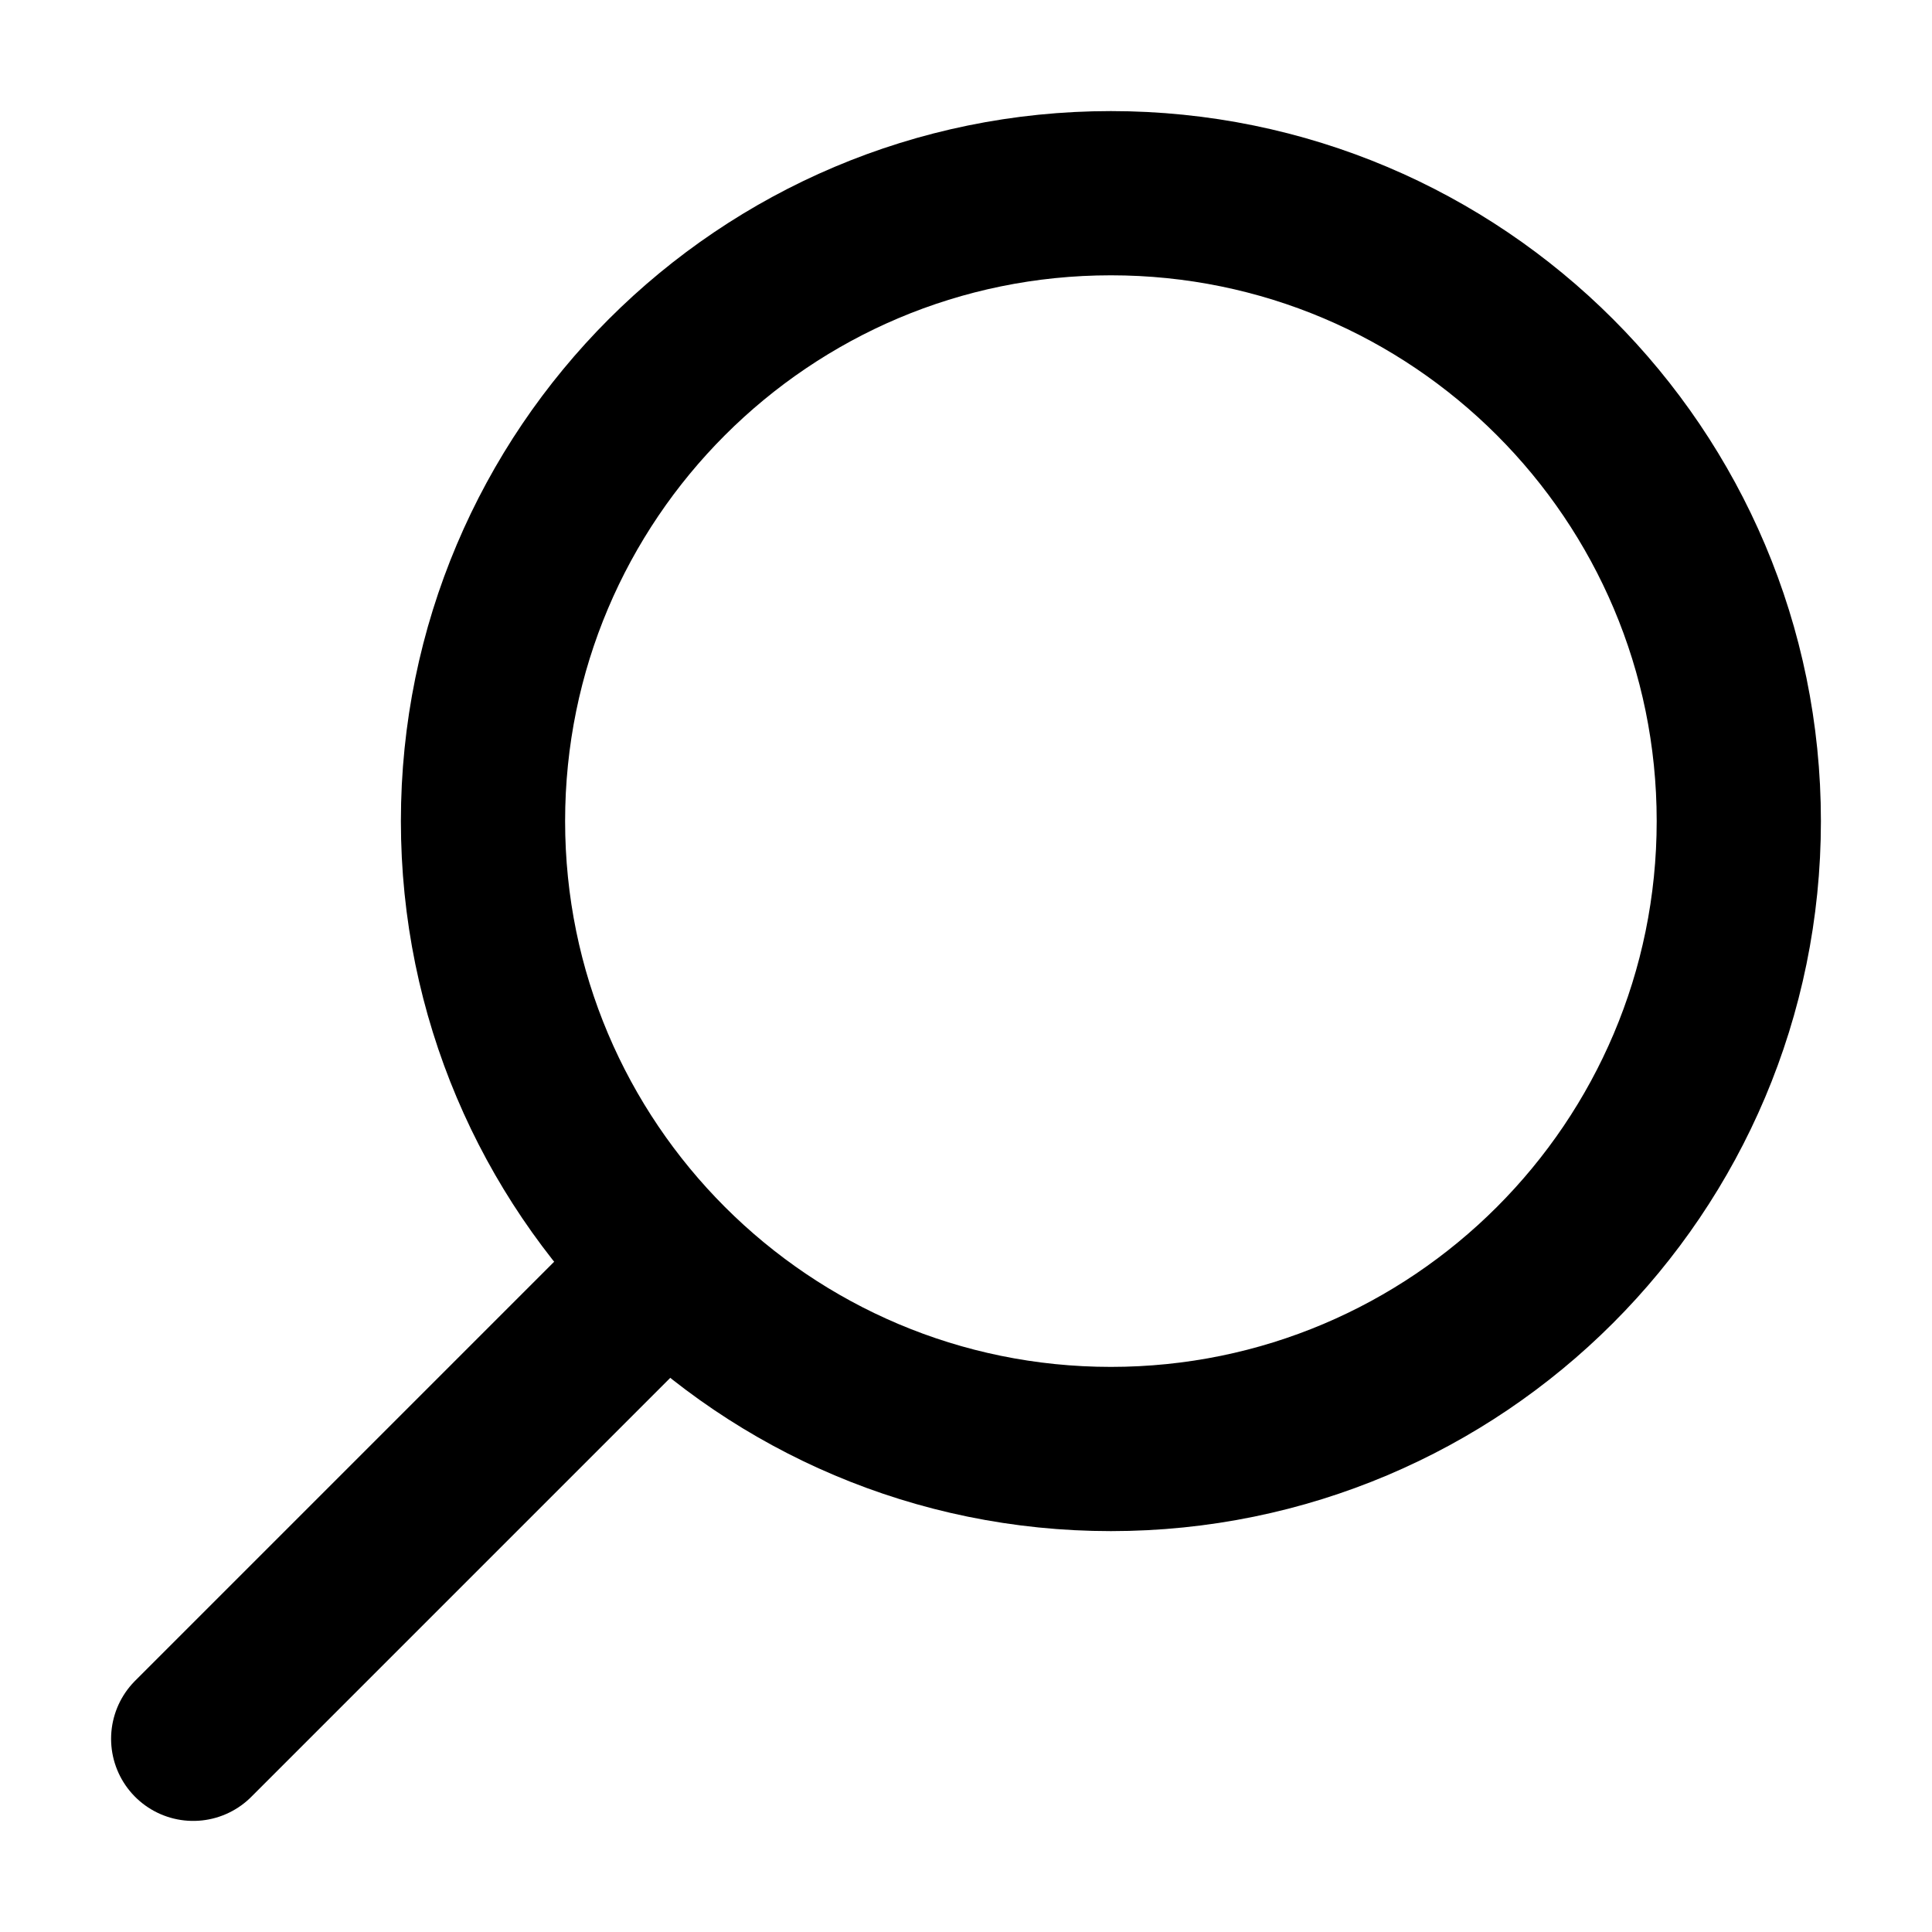
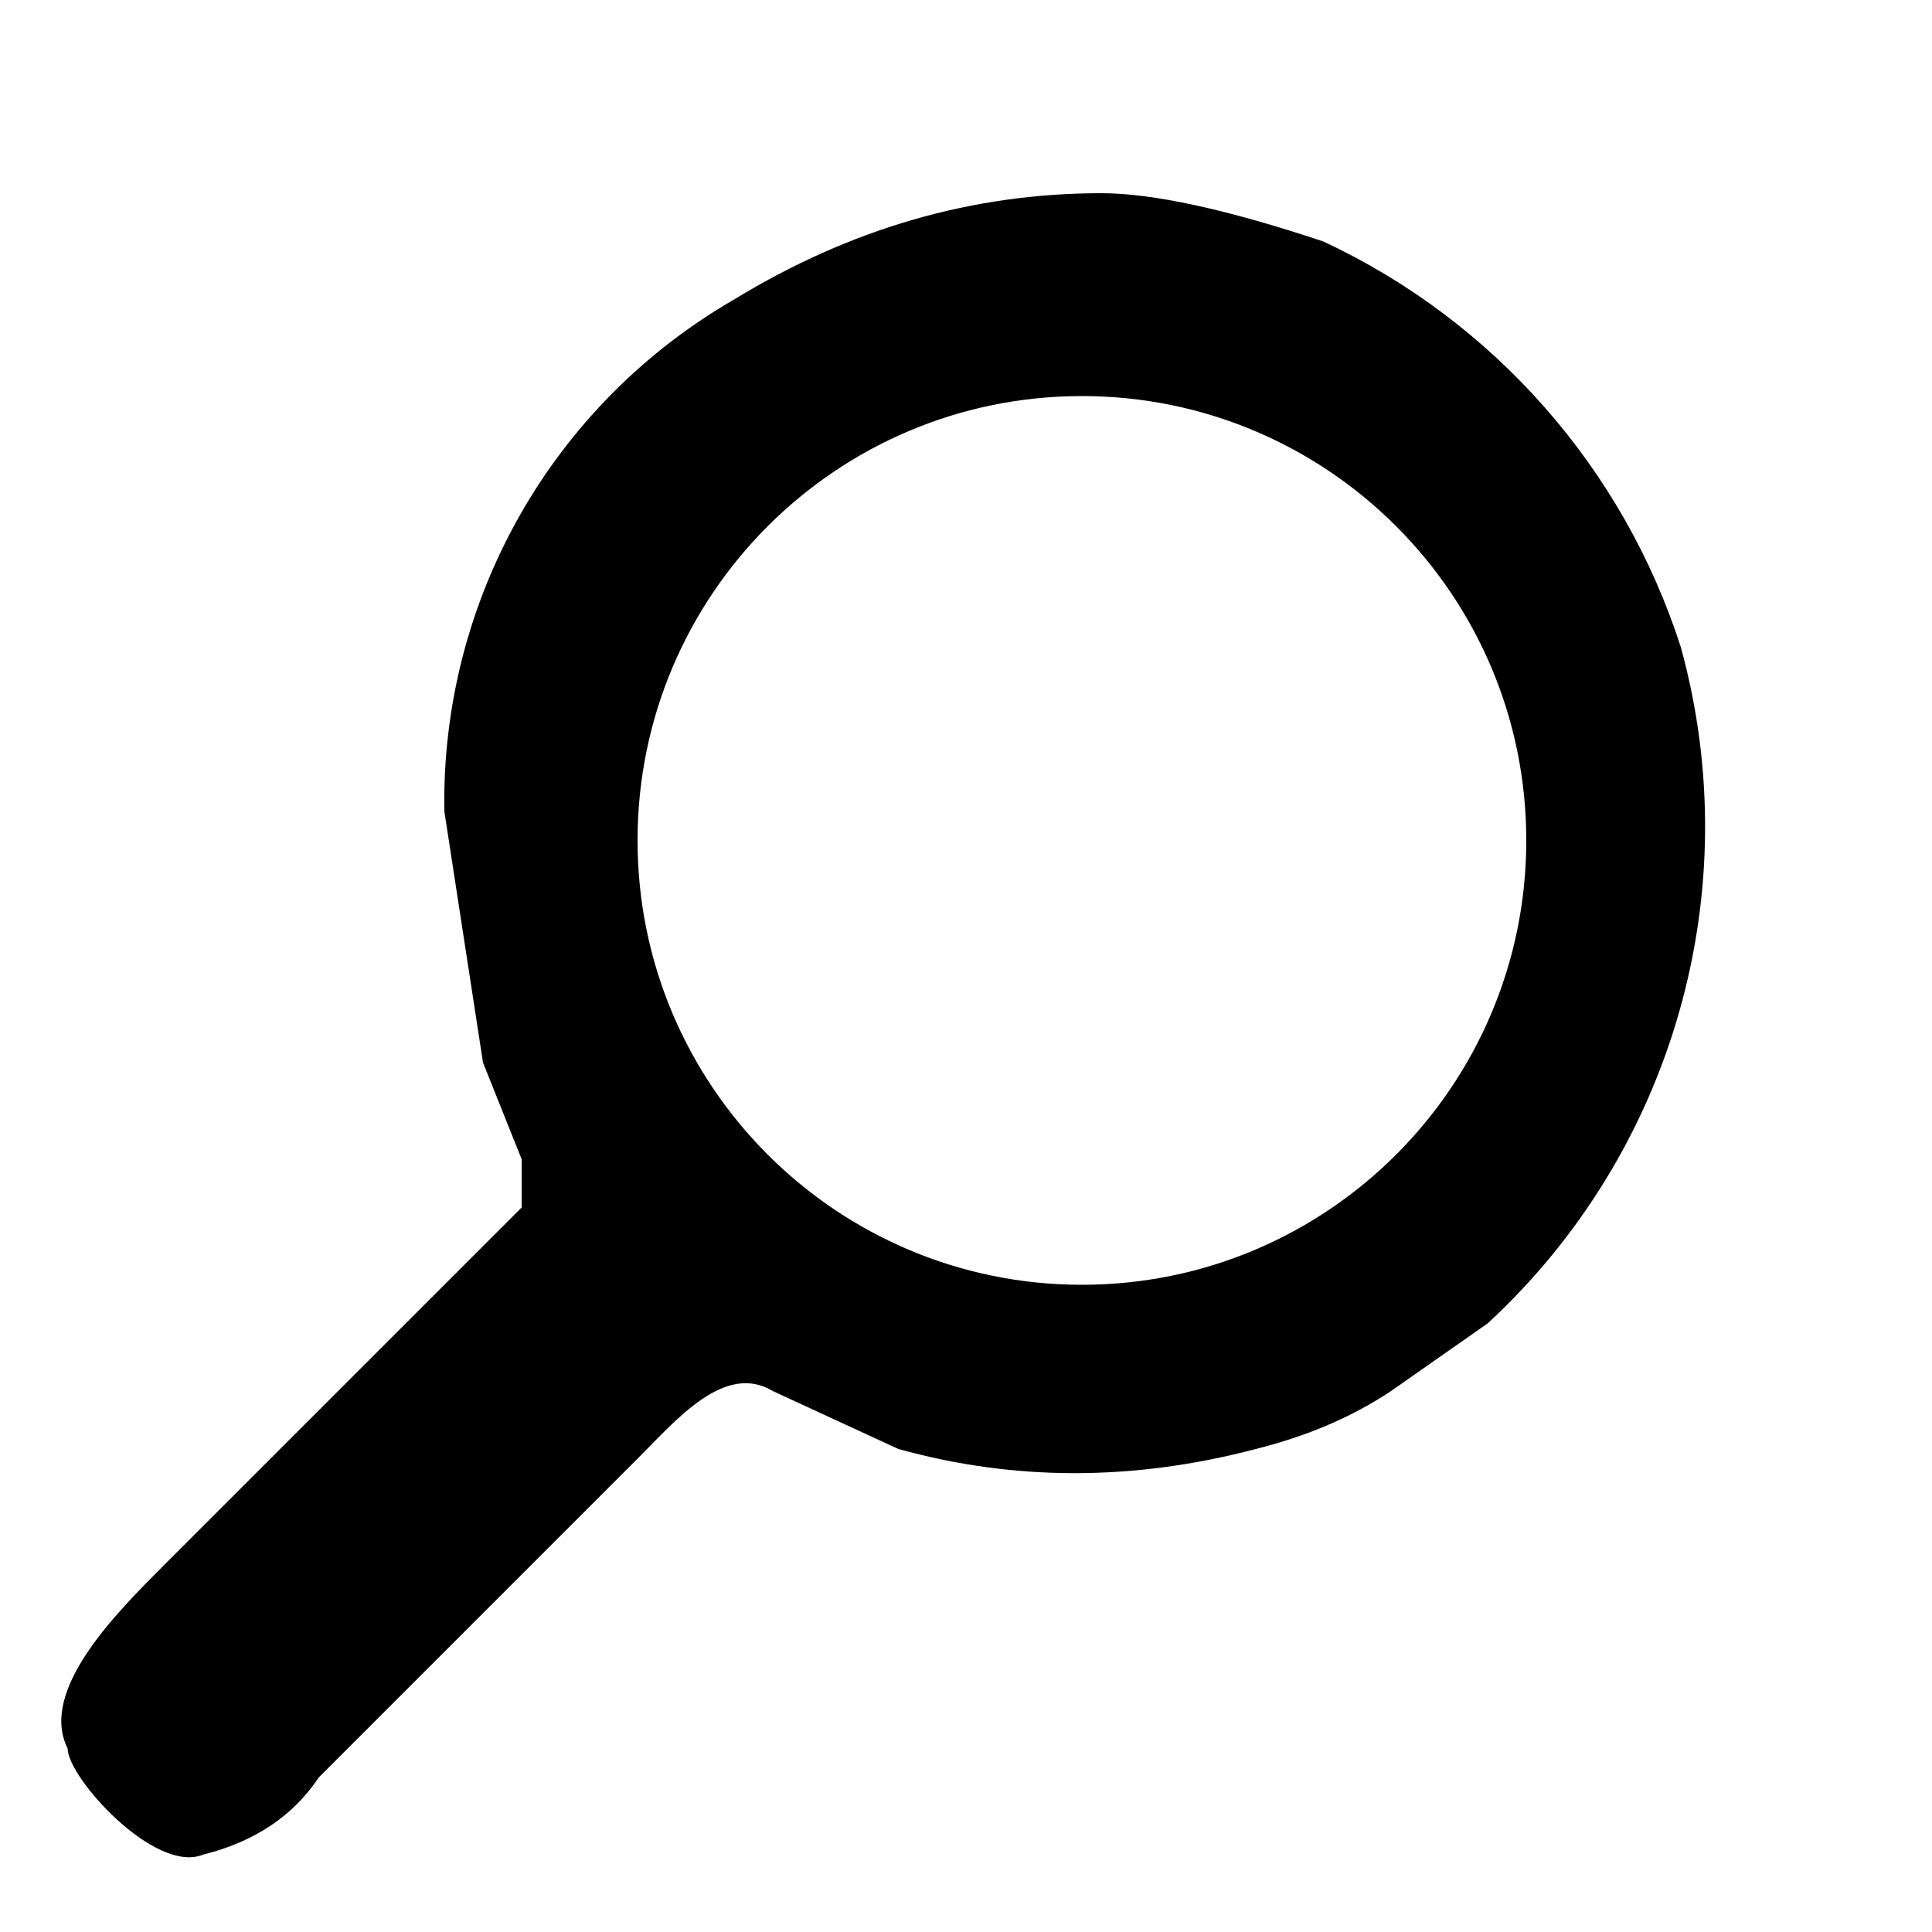
- <svg xmlns="http://www.w3.org/2000/svg" width="20" height="20">
-   <g fill="none" fill-rule="evenodd" stroke="currentColor" stroke-width="1.7" transform="matrix(-1 0 0 1 18 2)">
-     <circle cx="6.5" cy="6.5" r="6.5" stroke="currentColor" />
-     <path stroke="currentColor" stroke-linecap="round" d="M11.5 11.5 16 16" />
-   </g>
+ <svg xmlns="http://www.w3.org/2000/svg" viewBox="0 0 20 20" aria-hidden="true">
+   <path fill="currentColor" d="M5.4 12v.5l-3.7 3.7c-.5.5-1.3 1.3-1 1.9 0 .3.9 1.3 1.4 1.1q.8-.2 1.2-.8l3.3-3.3c.4-.4.9-1 1.4-.7l1.3.6q1.8.5 3.7 0 .8-.2 1.4-.6l1-.7a7 7 0 0 0 2-7 7 7 0 0 0-3.7-4.2Q12.2 2 11.4 2q-2 0-3.8 1.1a6 6 0 0 0-3 5.3L5 11zm5.8 1.3a4.6 4.6 0 1 1 0-9.2 4.6 4.6 0 0 1 0 9.2" />
</svg>
